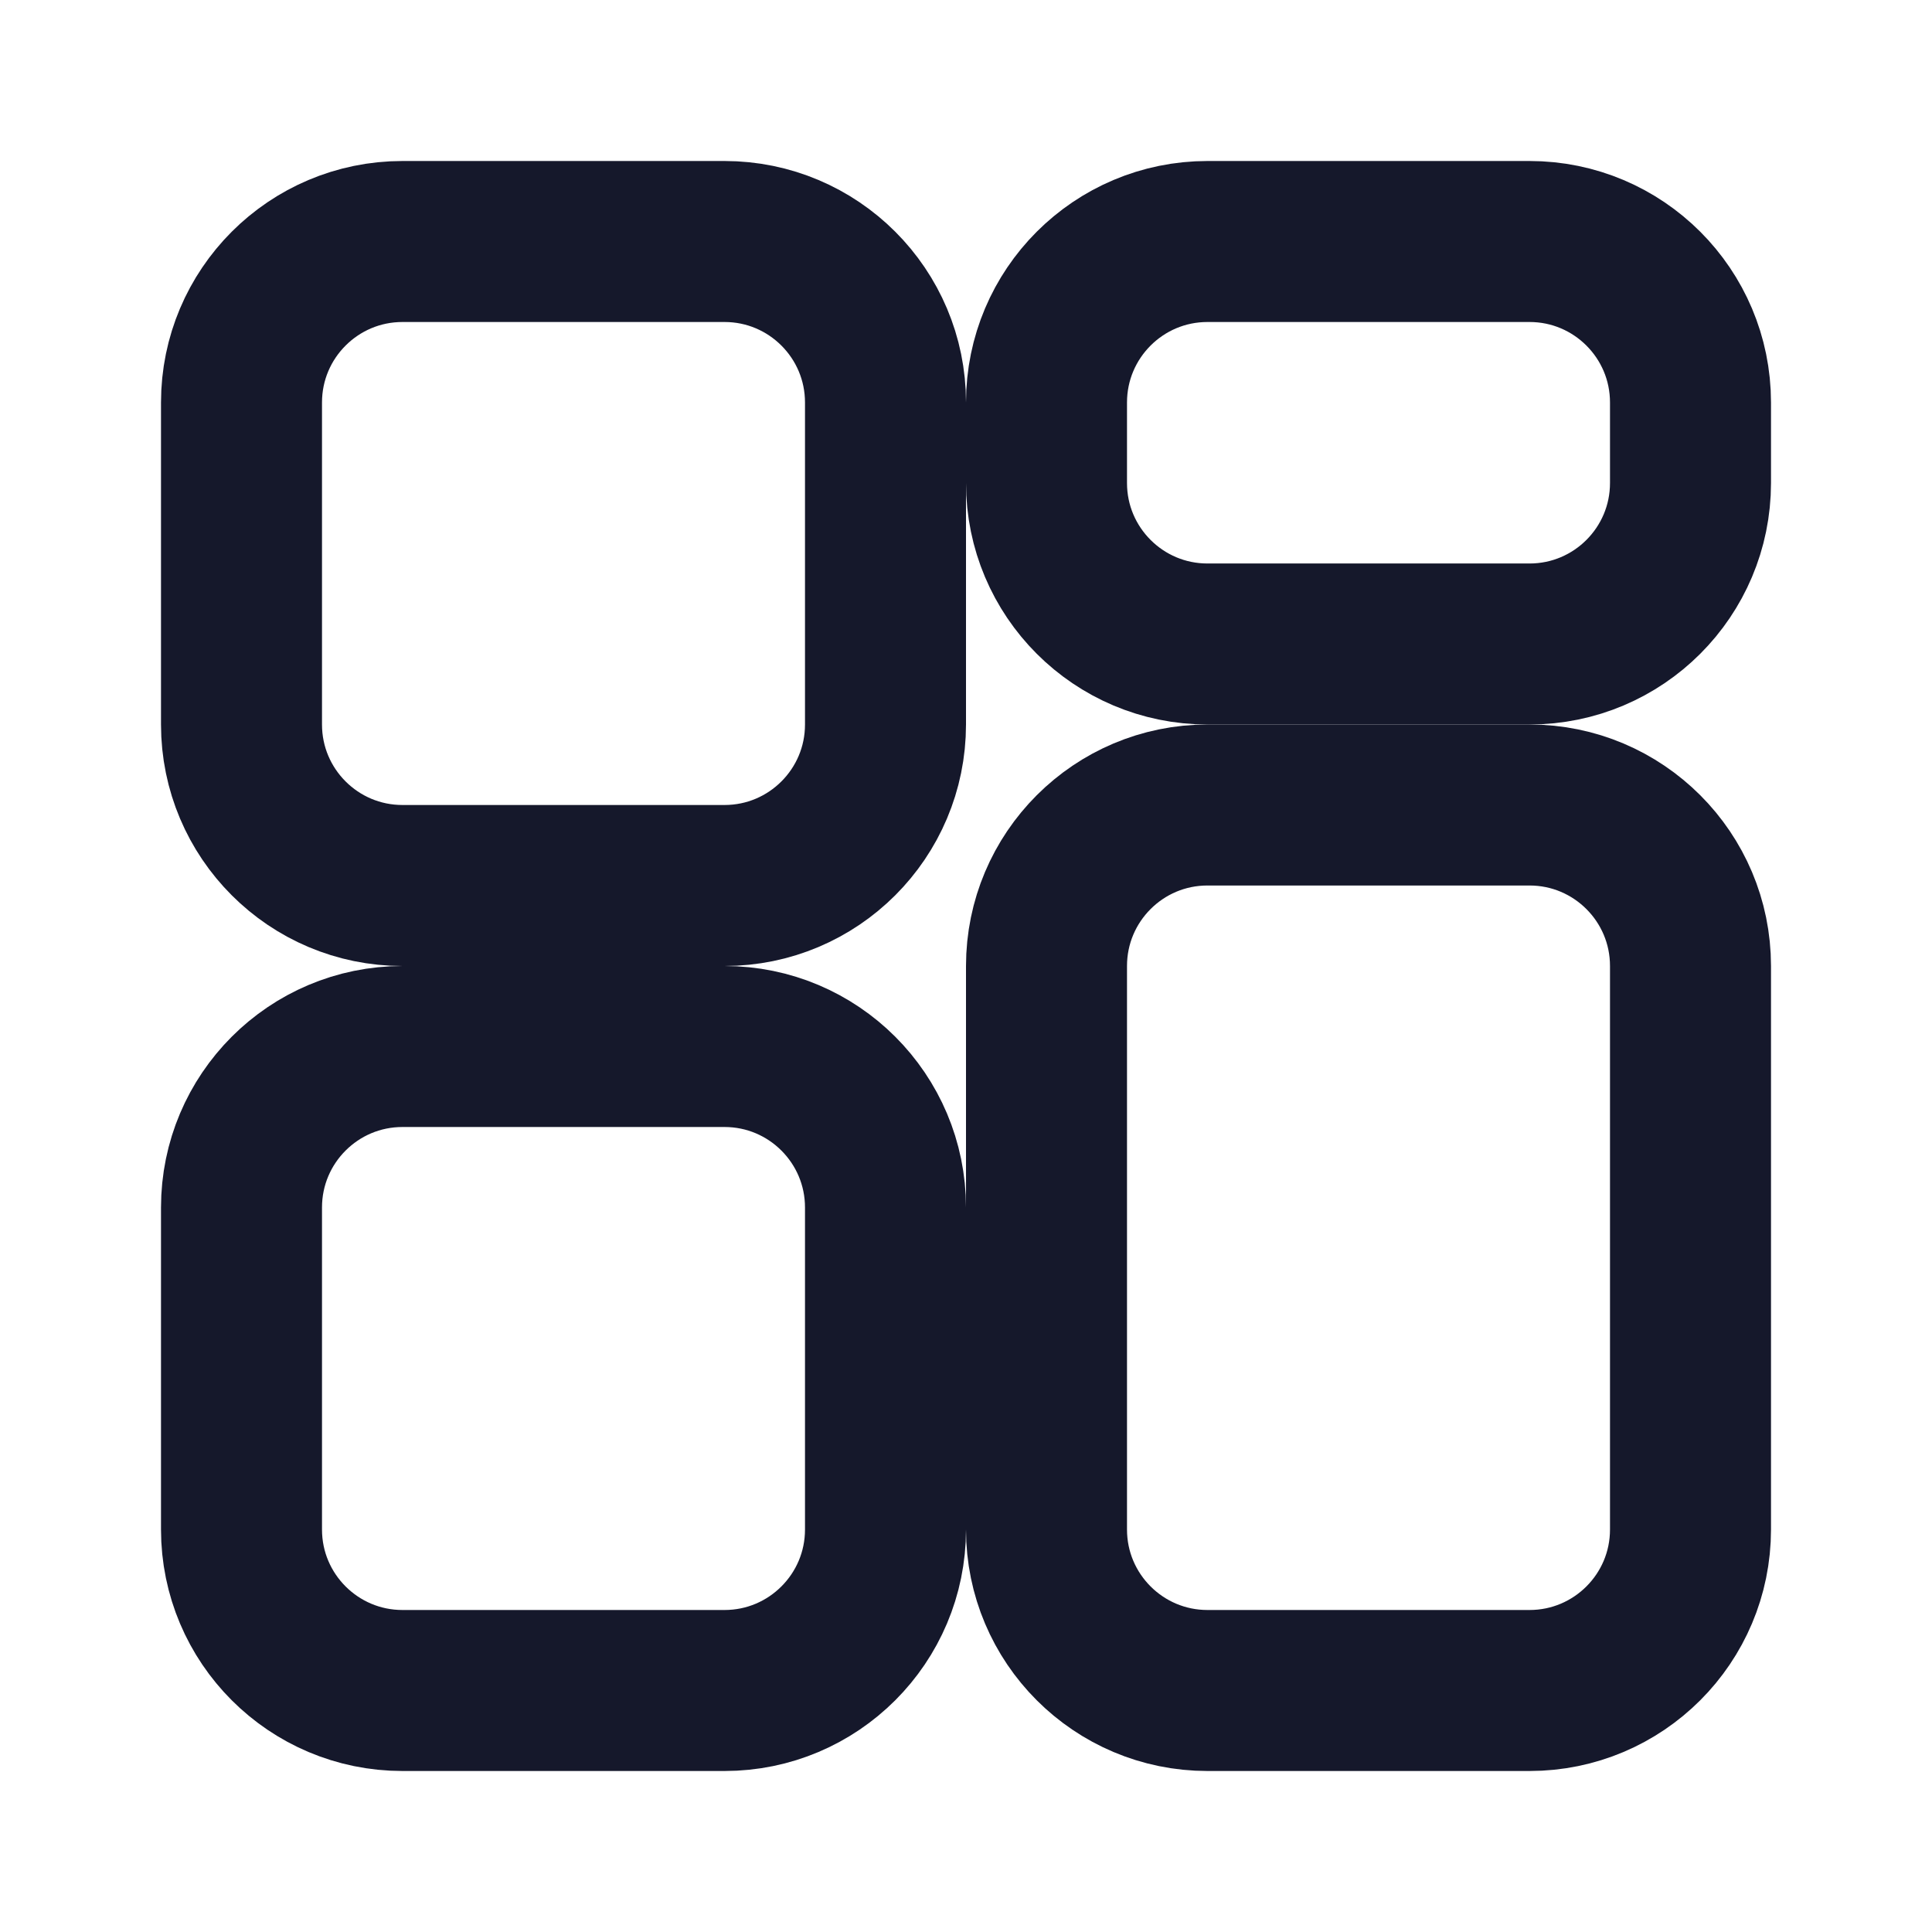
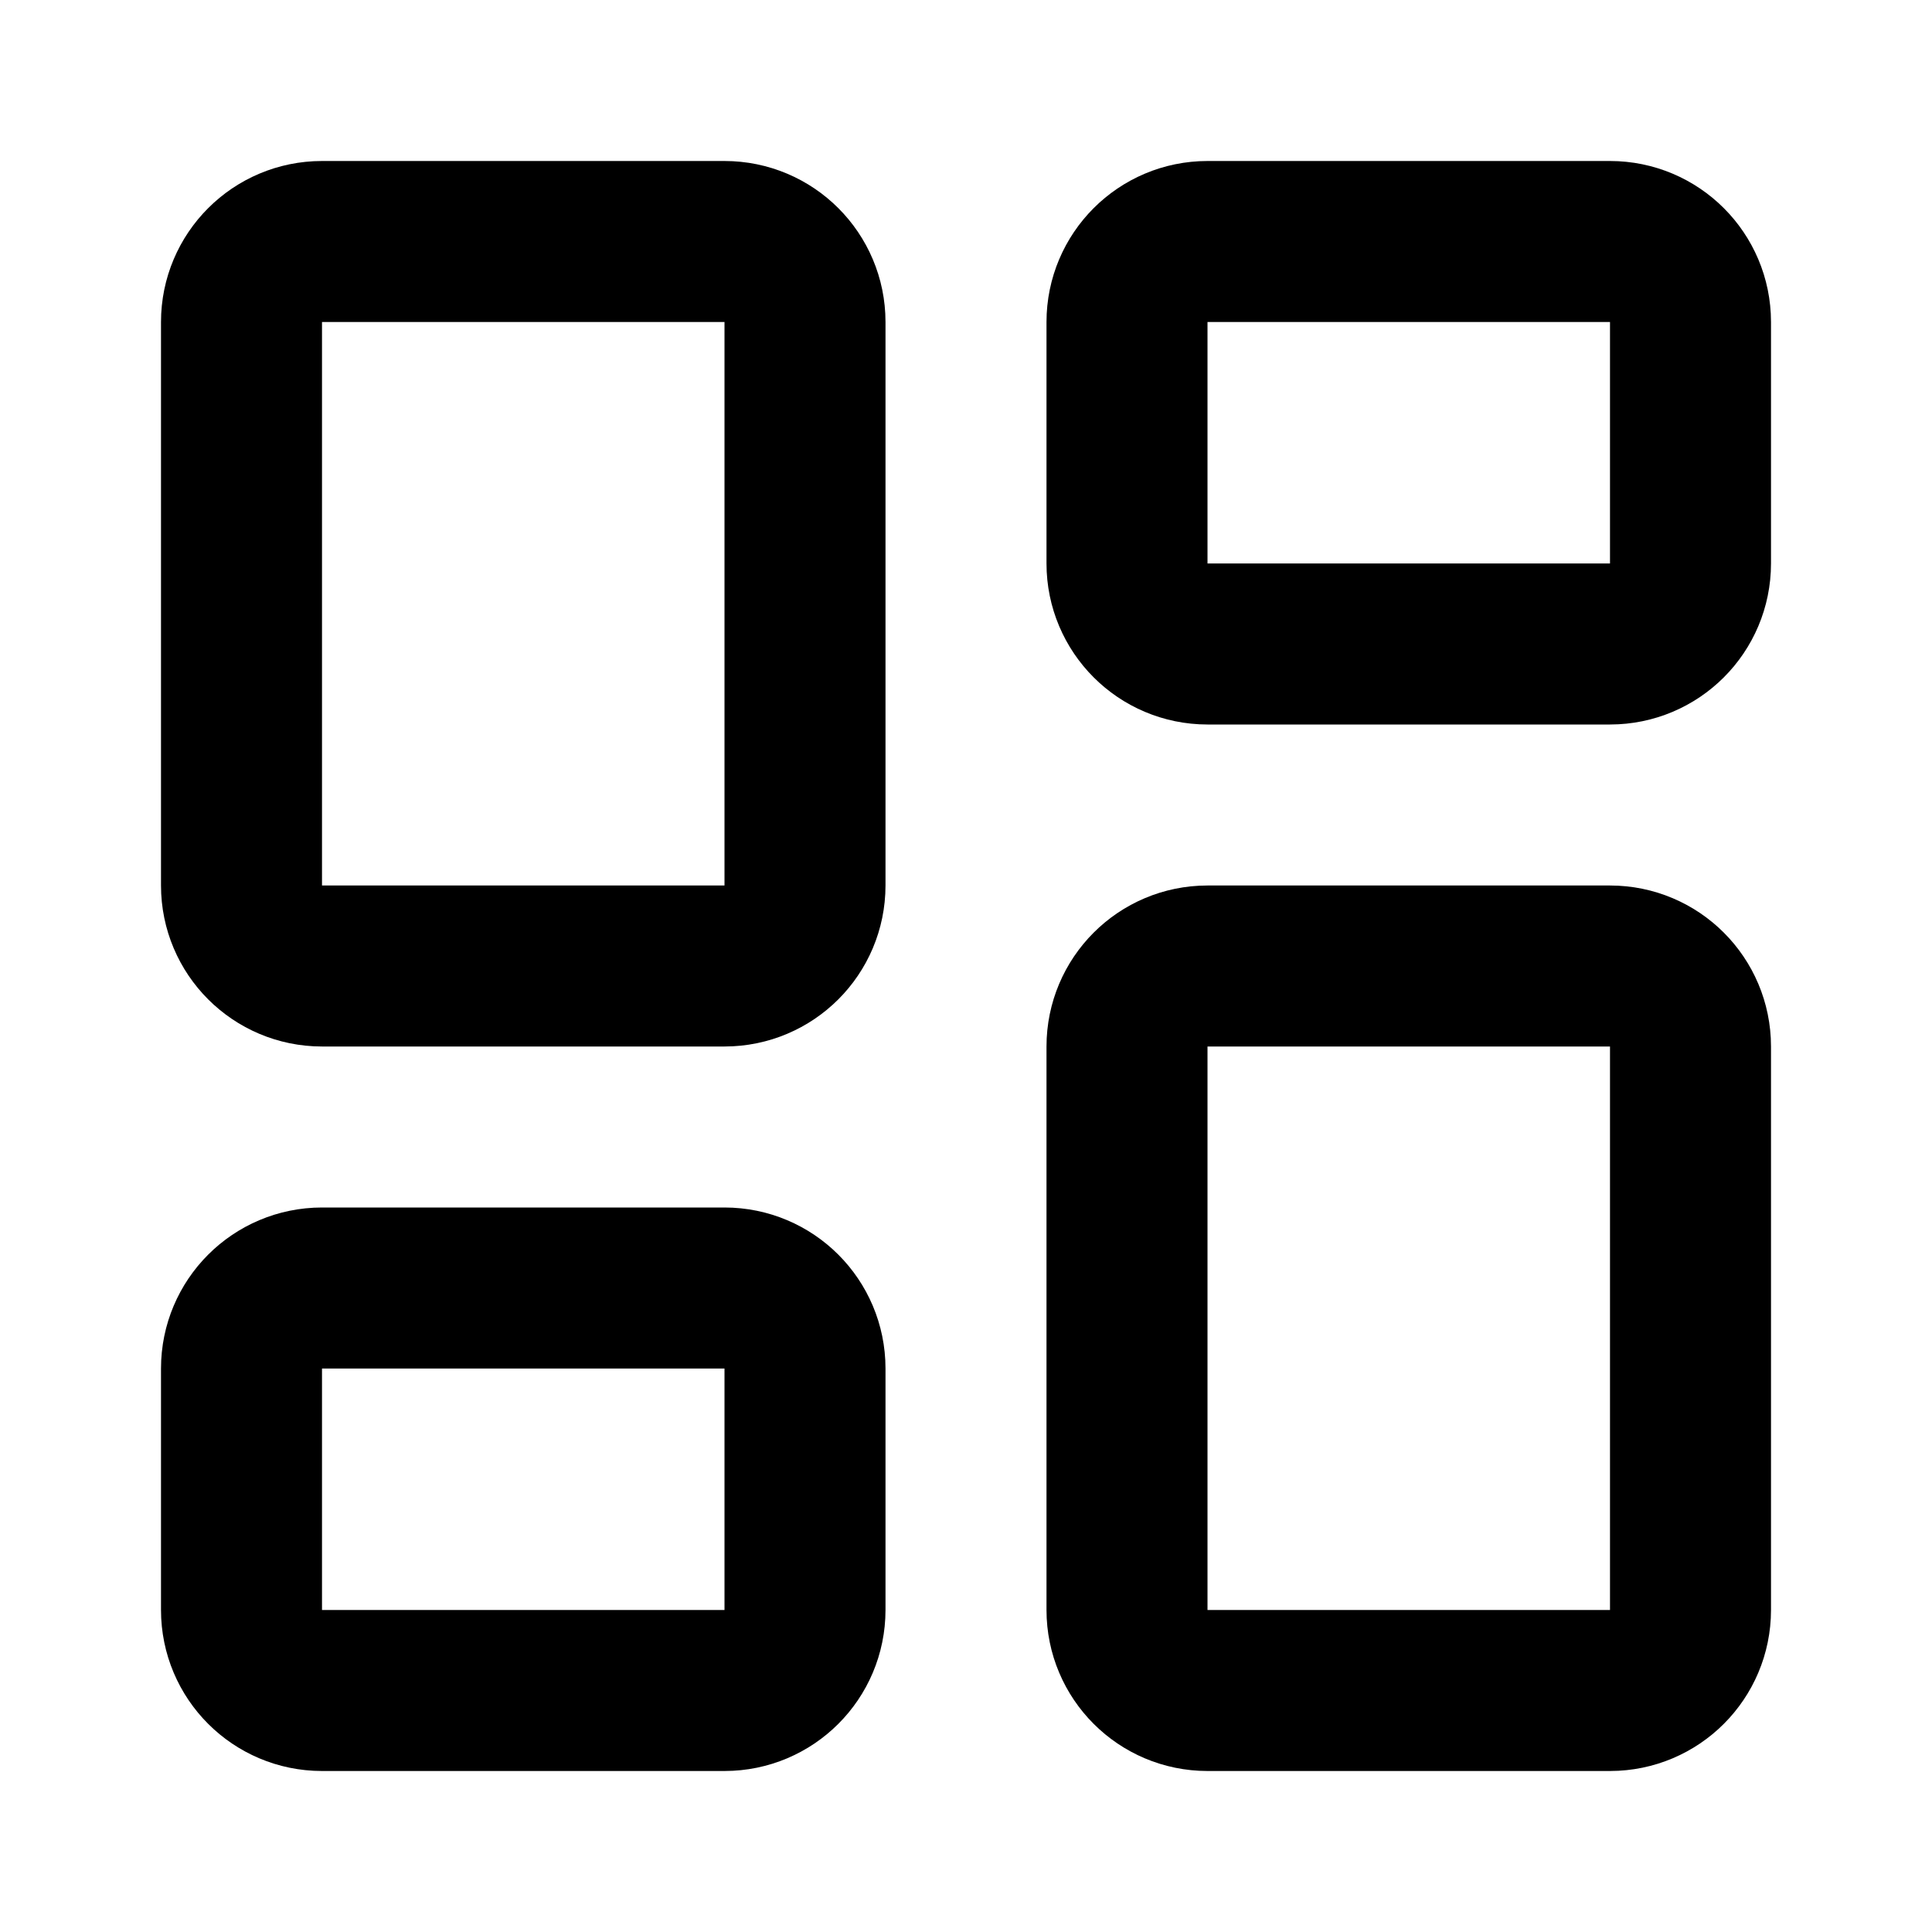
- <svg xmlns="http://www.w3.org/2000/svg" viewBox="0 0 24 24" fill="none" stroke="#15182b" stroke-width="2" stroke-linecap="round" stroke-linejoin="round">
-   <rect x="3" y="3" width="8" height="8" rx="2" />
-   <rect x="13" y="3" width="8" height="5" rx="2" />
-   <rect x="13" y="10" width="8" height="11" rx="2" />
-   <rect x="3" y="13" width="8" height="8" rx="2" />
+ <svg xmlns="http://www.w3.org/2000/svg" width="24" height="24" viewBox="0 0 24 24" fill="none" stroke="currentColor" stroke-width="2" stroke-linecap="round" stroke-linejoin="round">
+   <rect width="7" height="9" x="3" y="3" rx="1" />
+   <rect width="7" height="5" x="14" y="3" rx="1" />
+   <rect width="7" height="9" x="14" y="12" rx="1" />
+   <rect width="7" height="5" x="3" y="16" rx="1" />
</svg>
